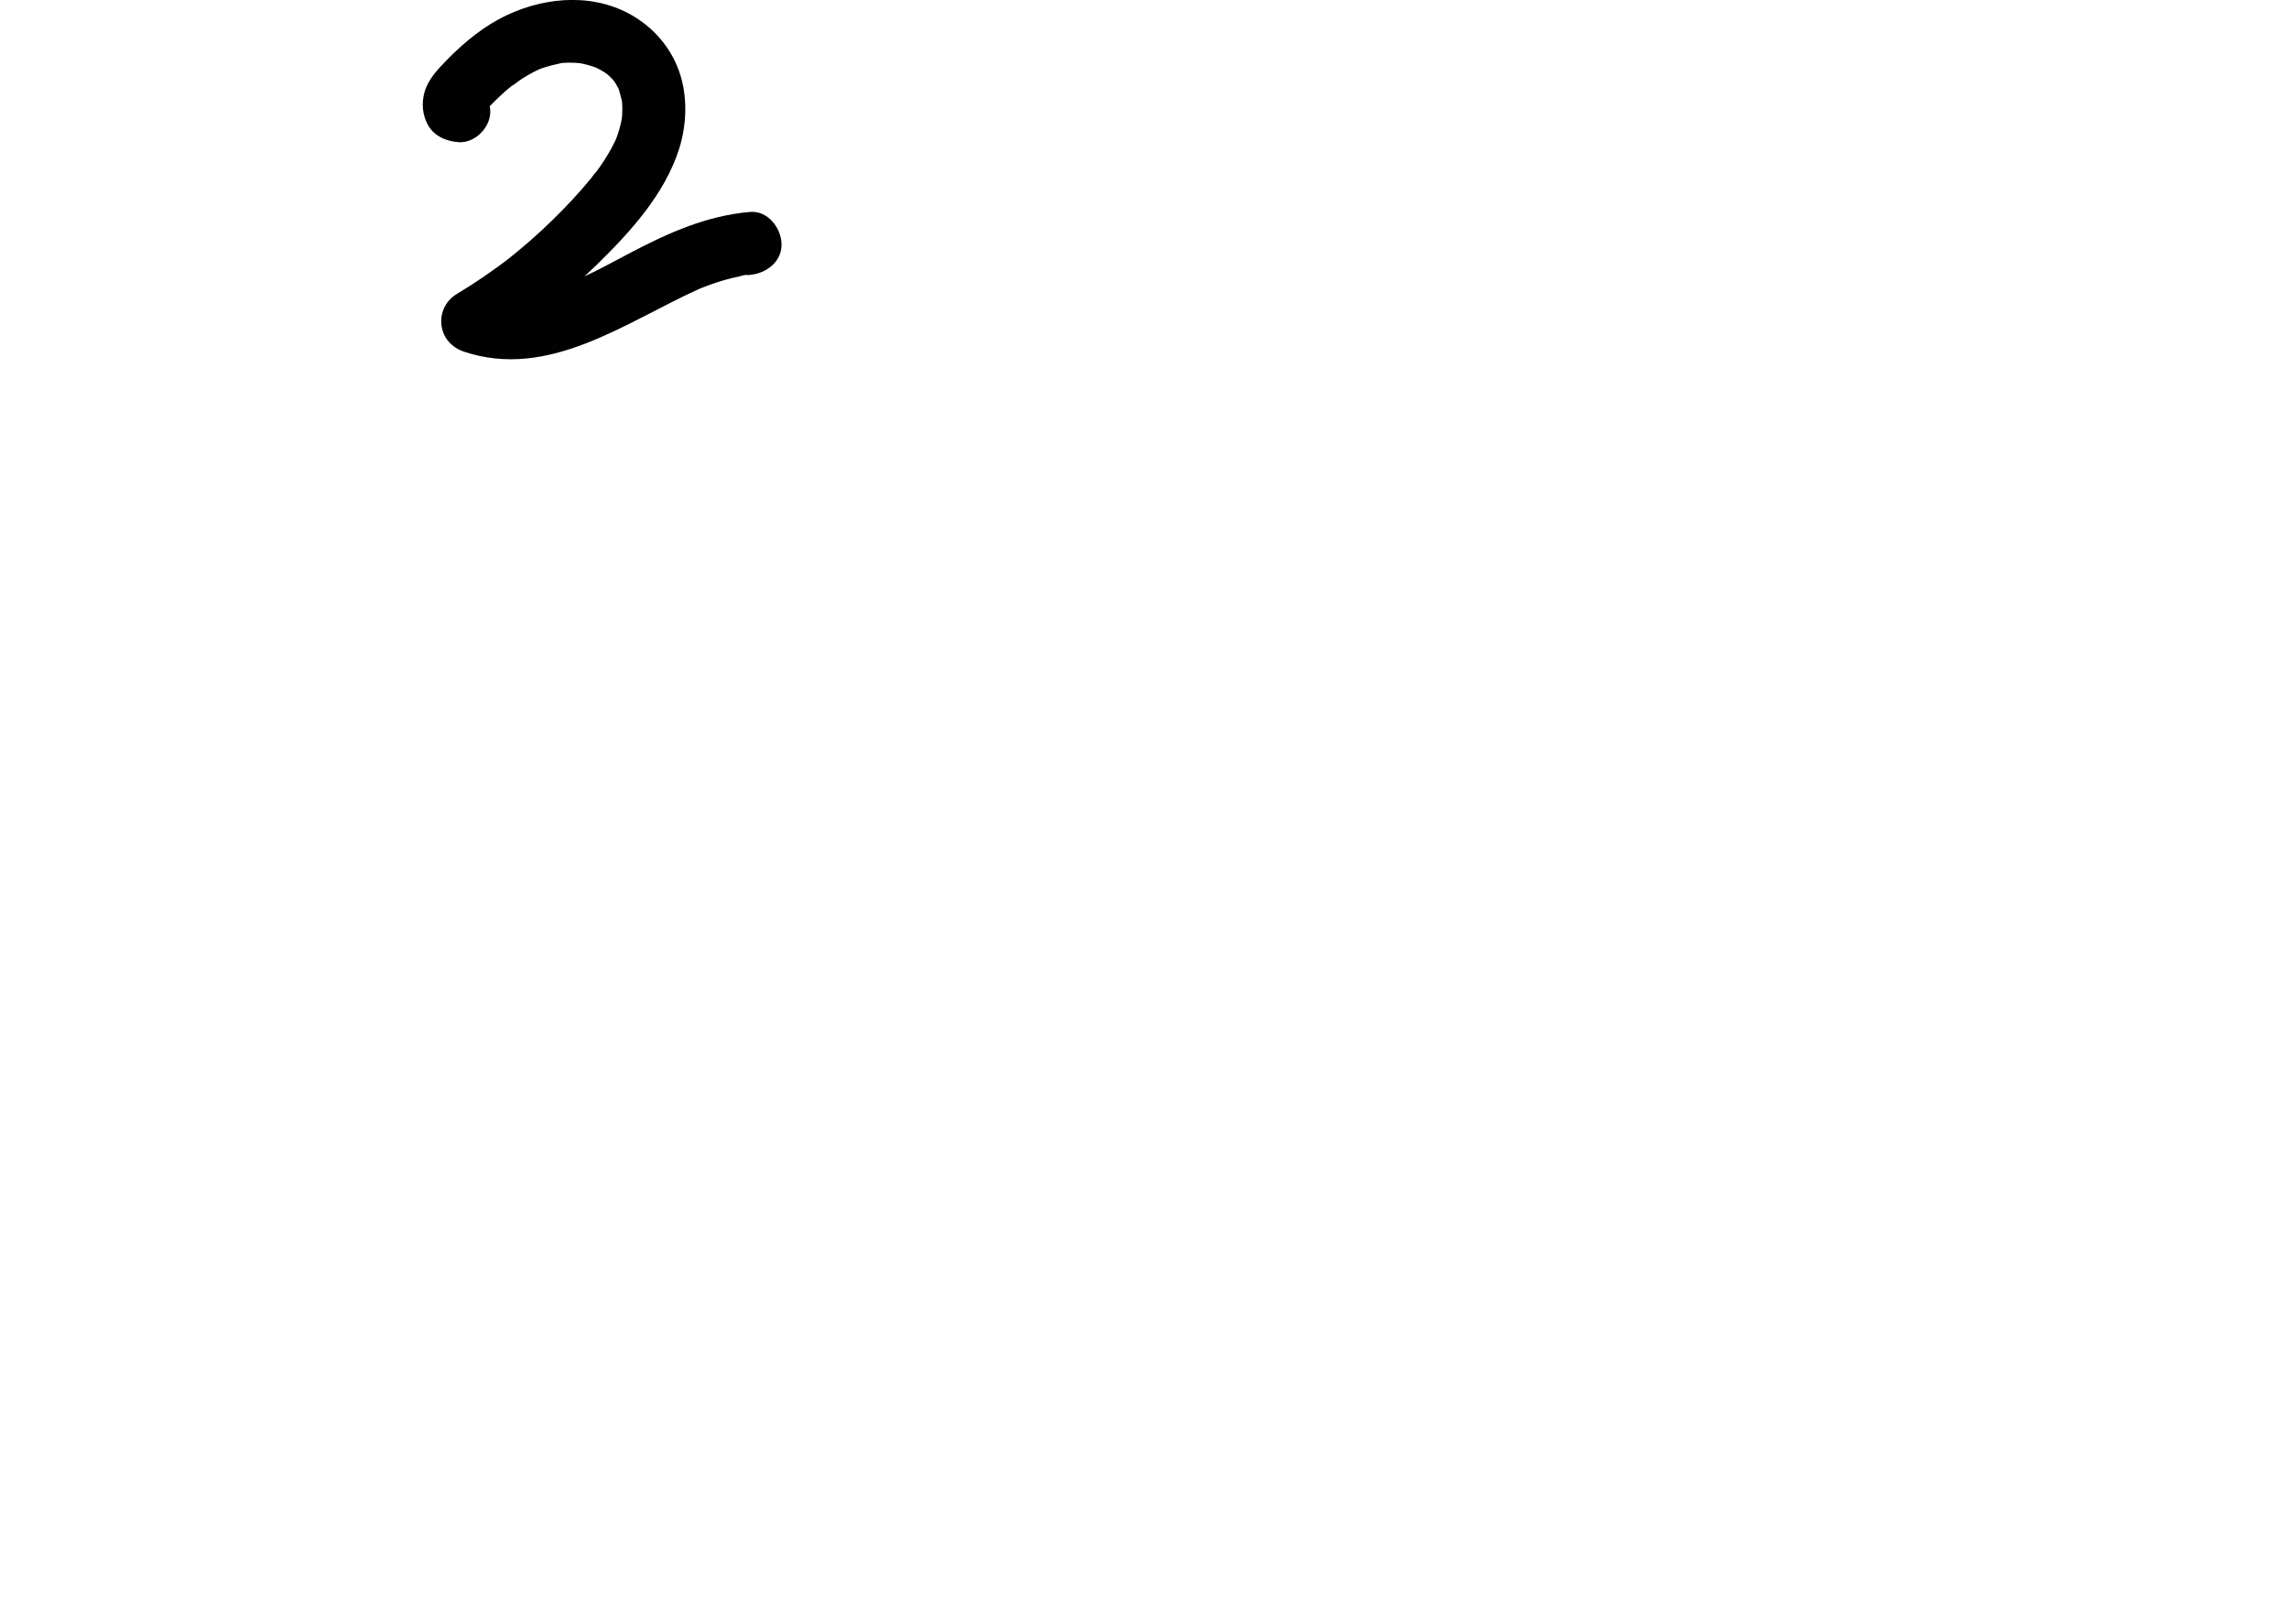
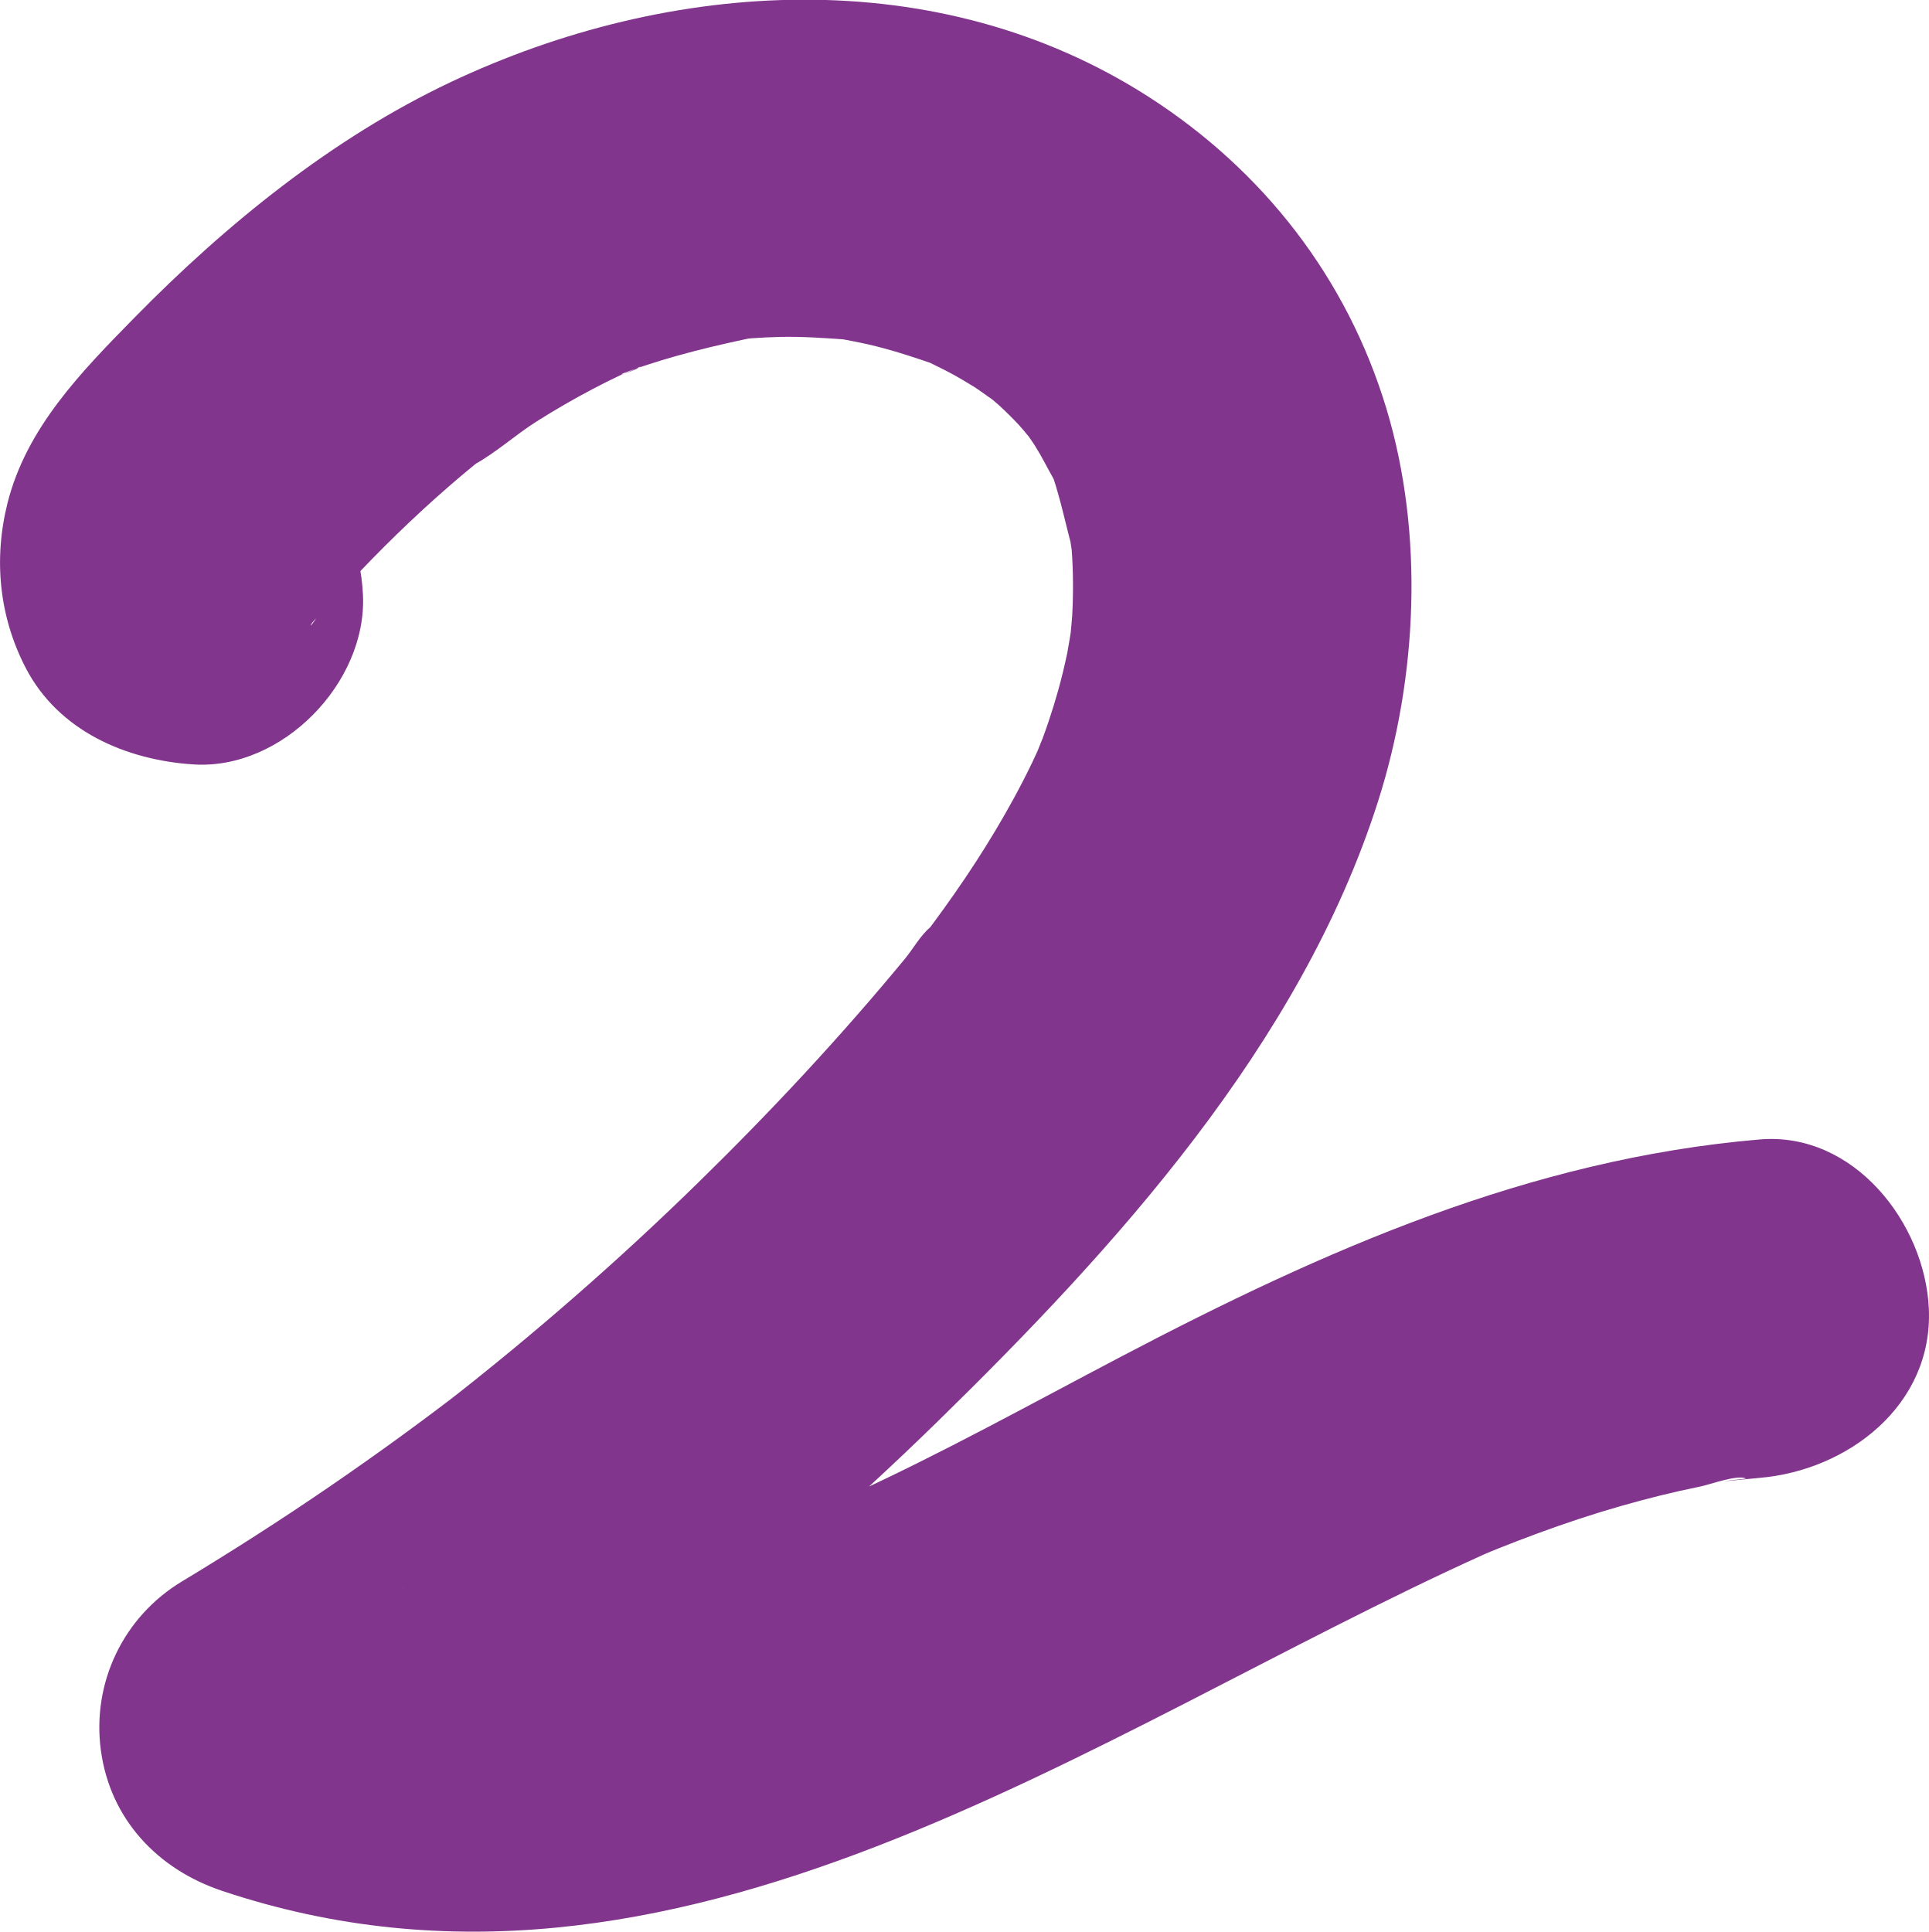
- <svg xmlns="http://www.w3.org/2000/svg" id="Layer_1" data-name="Layer 1" viewBox="0 0 1818.12 1289.92">
+ <svg xmlns="http://www.w3.org/2000/svg" id="Layer_1" data-name="Layer 1" viewBox="0 0 284.99 285.46">
  <defs>
    <style>
      .cls-1 {
-         fill: #010101;
+         fill: #82358c;
      }
    </style>
  </defs>
-   <path class="cls-1" d="M364.41,63l10.29,7.84c6.9,1.45,10.45,4.87,10.64,10.27.09.63.61,6.84-.35,7.05.07-.01.34-1.44.39-1.58.97-2.43-1.8,3.98-1.51,3.4,1.75-3.45-2.2,2.78-2.16,2.41.04-.41,1.3-1.48,1.59-1.8,1.25-1.4,2.51-2.79,3.79-4.16,4.77-5.12,9.77-10.02,15.05-14.6,1.22-1.06,2.45-2.1,3.7-3.12.62-.51,1.26-1,1.88-1.51,2.11-1.74-1.93,1.48-1.88,1.45,3.21-1.76,6.1-4.4,9.21-6.37,2.69-1.7,5.45-3.3,8.26-4.78,1.4-.74,2.82-1.45,4.26-2.13,0,0,2.78-1.06,2.89-1.31-.26.62-5.12,1.99-1.57.71,6.3-2.27,12.5-3.71,19.03-5.08.29-.06-5.9.59-3.16.47.7-.03,1.4-.13,2.1-.18,1.41-.1,2.82-.17,4.23-.2,3.31-.07,6.57.17,9.87.4,4.49.31-5.48-1-1.06-.13,1.38.27,2.76.52,4.13.83,3.19.73,6.27,1.73,9.36,2.79,4.15,1.43-4.78-2.32-.86-.39,1.24.61,2.48,1.2,3.69,1.85s2.39,1.35,3.55,2.07c.94.59,5.27,3.82,1.96,1.16-3.49-2.8.91.84,1.66,1.53,1,.92,1.98,1.88,2.91,2.88s1.73,2.16,2.7,3.1c.12.12-3.17-4.52-1.84-2.31.47.79,1.05,1.53,1.54,2.31.99,1.57,1.8,3.22,2.71,4.83,2.23,3.95-1.41-4.36,0-.07,1.09,3.34,1.8,6.69,2.69,10.07.68,2.57-.36-2.52-.29-2.66-.19.38.3,3.03.31,3.22.12,1.62.18,3.24.19,4.86s-.03,3.26-.12,4.88c-.06,1.1-.71,7.23-.21,3.18s-.32,1.34-.52,2.32c-.39,1.87-.84,3.72-1.35,5.55-.44,1.57-.92,3.12-1.44,4.66-.27.81-.56,1.61-.86,2.42-.26.69-1.79,4.33-.31.98s-.77,1.63-1.17,2.46c-.86,1.79-1.77,3.56-2.72,5.31-1.77,3.25-3.68,6.43-5.69,9.53s-4.16,6.16-6.37,9.15c-.51.69-1.04,1.37-1.55,2.06-1.65,2.22,1.25-1.64,1.28-1.66-1.44,1.15-2.6,3.25-3.78,4.68-9.54,11.56-19.79,22.56-30.51,33.04-5.99,5.86-12.15,11.55-18.46,17.05-3.05,2.66-6.13,5.28-9.25,7.85-1.78,1.47-3.58,2.93-5.38,4.37-.68.54-1.36,1.08-2.04,1.62-.54.43-3.7,2.87-.88.71s.29-.22-.22.16c-.92.7-1.84,1.4-2.77,2.09-1.62,1.21-3.24,2.42-4.88,3.61-3.5,2.55-7.04,5.05-10.62,7.5-7.15,4.9-14.45,9.57-21.87,14.05-8.64,5.22-13.27,14.96-11.94,24.91,1.36,10.12,8.31,17.57,17.91,20.78,67.31,22.54,128.34-23.47,186.51-49.74.6-.27,3.41-1.42.23-.12-3.73,1.52,1.56-.63,1.85-.74,1.88-.75,3.78-1.48,5.68-2.18,4.06-1.5,8.18-2.87,12.34-4.06,3.87-1.11,7.79-2.09,11.74-2.89,1.55-.31,5.49-1.8,6.82-1.2.1.05-5.28.57-2.34.33,1.45-.12,2.89-.3,4.34-.42,13-1.1,25.64-10.71,25-25-.56-12.6-11.05-26.19-25-25-34,2.89-64.45,16.4-94.35,32.09-13.26,6.96-26.38,14.24-40.01,20.48-1.69.77-4.26,1.41-5.69,2.53.06-.05,4.48-1.83,1.86-.79-.83.33-1.65.68-2.48,1.01-3.59,1.43-7.21,2.78-10.87,4.02-7.24,2.46-14.62,4.52-22.12,5.99-1.88.37-4.22.38-6,1.04.01,0,5.2-.57,2.35-.33-1.43.12-2.86.31-4.29.42-3.98.32-7.99.43-11.99.31-1.99-.06-3.98-.19-5.96-.37-.8-.07-1.74-.31-2.55-.26,1.35-.08,4.95.82,1.57.14-4.54-.91-8.97-1.99-13.36-3.46,1.99,15.23,3.98,30.46,5.97,45.69,31.19-18.85,60.42-41.37,86.48-66.85s53.58-55.62,65.05-91.58c5.85-18.35,6.84-39.55,1.24-58.09-5.82-19.26-18.18-35.14-35.04-45.99-31.28-20.12-70.79-17.56-103.24-2.21-17.5,8.28-33.2,21.04-46.69,34.79-7.79,7.94-15.93,16.22-18.74,27.35-2.09,8.3-1.26,16.79,2.67,24.38,4.84,9.35,14.87,13.65,24.84,14.28,13.08.82,25.58-12.08,25-25-.64-14.25-10.99-24.12-25-25h0Z" />
+   <path class="cls-1" d="M28.63,63l10.29,7.84c6.9,1.45,10.45,4.87,10.64,10.27.09.63.61,6.84-.35,7.05.07-.01.34-1.44.39-1.58.97-2.43-1.8,3.98-1.51,3.4,1.75-3.45-2.2,2.78-2.16,2.41.04-.41,1.3-1.48,1.59-1.8,1.25-1.4,2.51-2.79,3.79-4.16,4.77-5.12,9.77-10.02,15.05-14.6,1.22-1.06,2.45-2.1,3.7-3.12.62-.51,1.26-1,1.88-1.51,2.11-1.74-1.93,1.48-1.88,1.45,3.21-1.76,6.1-4.4,9.21-6.37,2.69-1.7,5.45-3.3,8.26-4.78,1.4-.74,2.82-1.45,4.26-2.13,0,0,2.78-1.06,2.89-1.31-.26.62-5.12,1.99-1.57.71,6.3-2.27,12.5-3.71,19.03-5.08.29-.06-5.9.59-3.16.47.7-.03,1.4-.13,2.1-.18,1.41-.1,2.82-.17,4.23-.2,3.31-.07,6.57.17,9.87.4,4.49.31-5.48-1-1.06-.13,1.38.27,2.76.52,4.13.83,3.19.73,6.27,1.73,9.36,2.79,4.15,1.43-4.78-2.32-.86-.39,1.24.61,2.48,1.2,3.69,1.85s2.39,1.35,3.55,2.07c.94.59,5.27,3.82,1.96,1.16-3.49-2.8.91.84,1.66,1.53,1,.92,1.98,1.88,2.91,2.88s1.73,2.16,2.7,3.1c.12.12-3.17-4.52-1.84-2.31.47.79,1.05,1.53,1.54,2.31.99,1.57,1.8,3.22,2.71,4.83,2.23,3.95-1.41-4.36,0-.07,1.09,3.34,1.8,6.69,2.69,10.07.68,2.57-.36-2.52-.29-2.66-.19.38.3,3.03.31,3.22.12,1.62.18,3.24.19,4.86s-.03,3.26-.12,4.88c-.06,1.1-.71,7.23-.21,3.18s-.32,1.34-.52,2.32c-.39,1.87-.84,3.72-1.35,5.55-.44,1.57-.92,3.12-1.44,4.66-.27.81-.56,1.61-.86,2.42-.26.69-1.79,4.33-.31.98s-.77,1.63-1.17,2.46c-.86,1.79-1.77,3.56-2.72,5.31-1.77,3.25-3.68,6.43-5.69,9.53s-4.16,6.16-6.37,9.15c-.51.69-1.04,1.37-1.55,2.06-1.65,2.22,1.25-1.64,1.28-1.66-1.44,1.15-2.6,3.25-3.78,4.68-9.54,11.56-19.79,22.56-30.51,33.04-5.99,5.86-12.15,11.55-18.46,17.05-3.05,2.66-6.13,5.28-9.25,7.85-1.78,1.47-3.58,2.93-5.38,4.37-.68.54-1.36,1.08-2.04,1.62-.54.43-3.7,2.87-.88.71s.29-.22-.22.16c-.92.7-1.84,1.4-2.77,2.09-1.62,1.21-3.24,2.42-4.88,3.61-3.5,2.55-7.04,5.05-10.62,7.5-7.15,4.9-14.45,9.57-21.87,14.05-8.64,5.22-13.27,14.96-11.94,24.91,1.36,10.12,8.31,17.57,17.91,20.78,67.31,22.54,128.34-23.47,186.51-49.74.6-.27,3.41-1.42.23-.12-3.73,1.52,1.56-.63,1.85-.74,1.88-.75,3.78-1.48,5.68-2.18,4.06-1.5,8.18-2.87,12.34-4.06,3.87-1.11,7.79-2.09,11.74-2.89,1.55-.31,5.49-1.8,6.82-1.2.1.05-5.28.57-2.34.33,1.45-.12,2.89-.3,4.34-.42,13-1.1,25.64-10.71,25-25-.56-12.6-11.05-26.19-25-25-34,2.89-64.45,16.4-94.35,32.09-13.26,6.96-26.38,14.24-40.01,20.48-1.69.77-4.26,1.41-5.69,2.53.06-.05,4.48-1.83,1.86-.79-.83.33-1.65.68-2.48,1.01-3.59,1.43-7.21,2.78-10.87,4.02-7.24,2.46-14.62,4.52-22.12,5.99-1.88.37-4.22.38-6,1.04.01,0,5.2-.57,2.35-.33-1.43.12-2.86.31-4.29.42-3.98.32-7.99.43-11.99.31-1.99-.06-3.98-.19-5.96-.37-.8-.07-1.74-.31-2.55-.26,1.35-.08,4.95.82,1.57.14-4.54-.91-8.97-1.99-13.36-3.46,1.99,15.23,3.98,30.46,5.97,45.69,31.19-18.85,60.42-41.37,86.48-66.85s53.58-55.62,65.05-91.58c5.85-18.35,6.84-39.55,1.24-58.09-5.82-19.26-18.18-35.14-35.04-45.99-31.28-20.12-70.79-17.56-103.24-2.21-17.5,8.28-33.2,21.04-46.69,34.79-7.79,7.94-15.93,16.22-18.74,27.35-2.09,8.3-1.26,16.79,2.67,24.38,4.84,9.35,14.87,13.65,24.84,14.28,13.08.82,25.58-12.08,25-25-.64-14.25-10.99-24.12-25-25h0Z" />
</svg>
